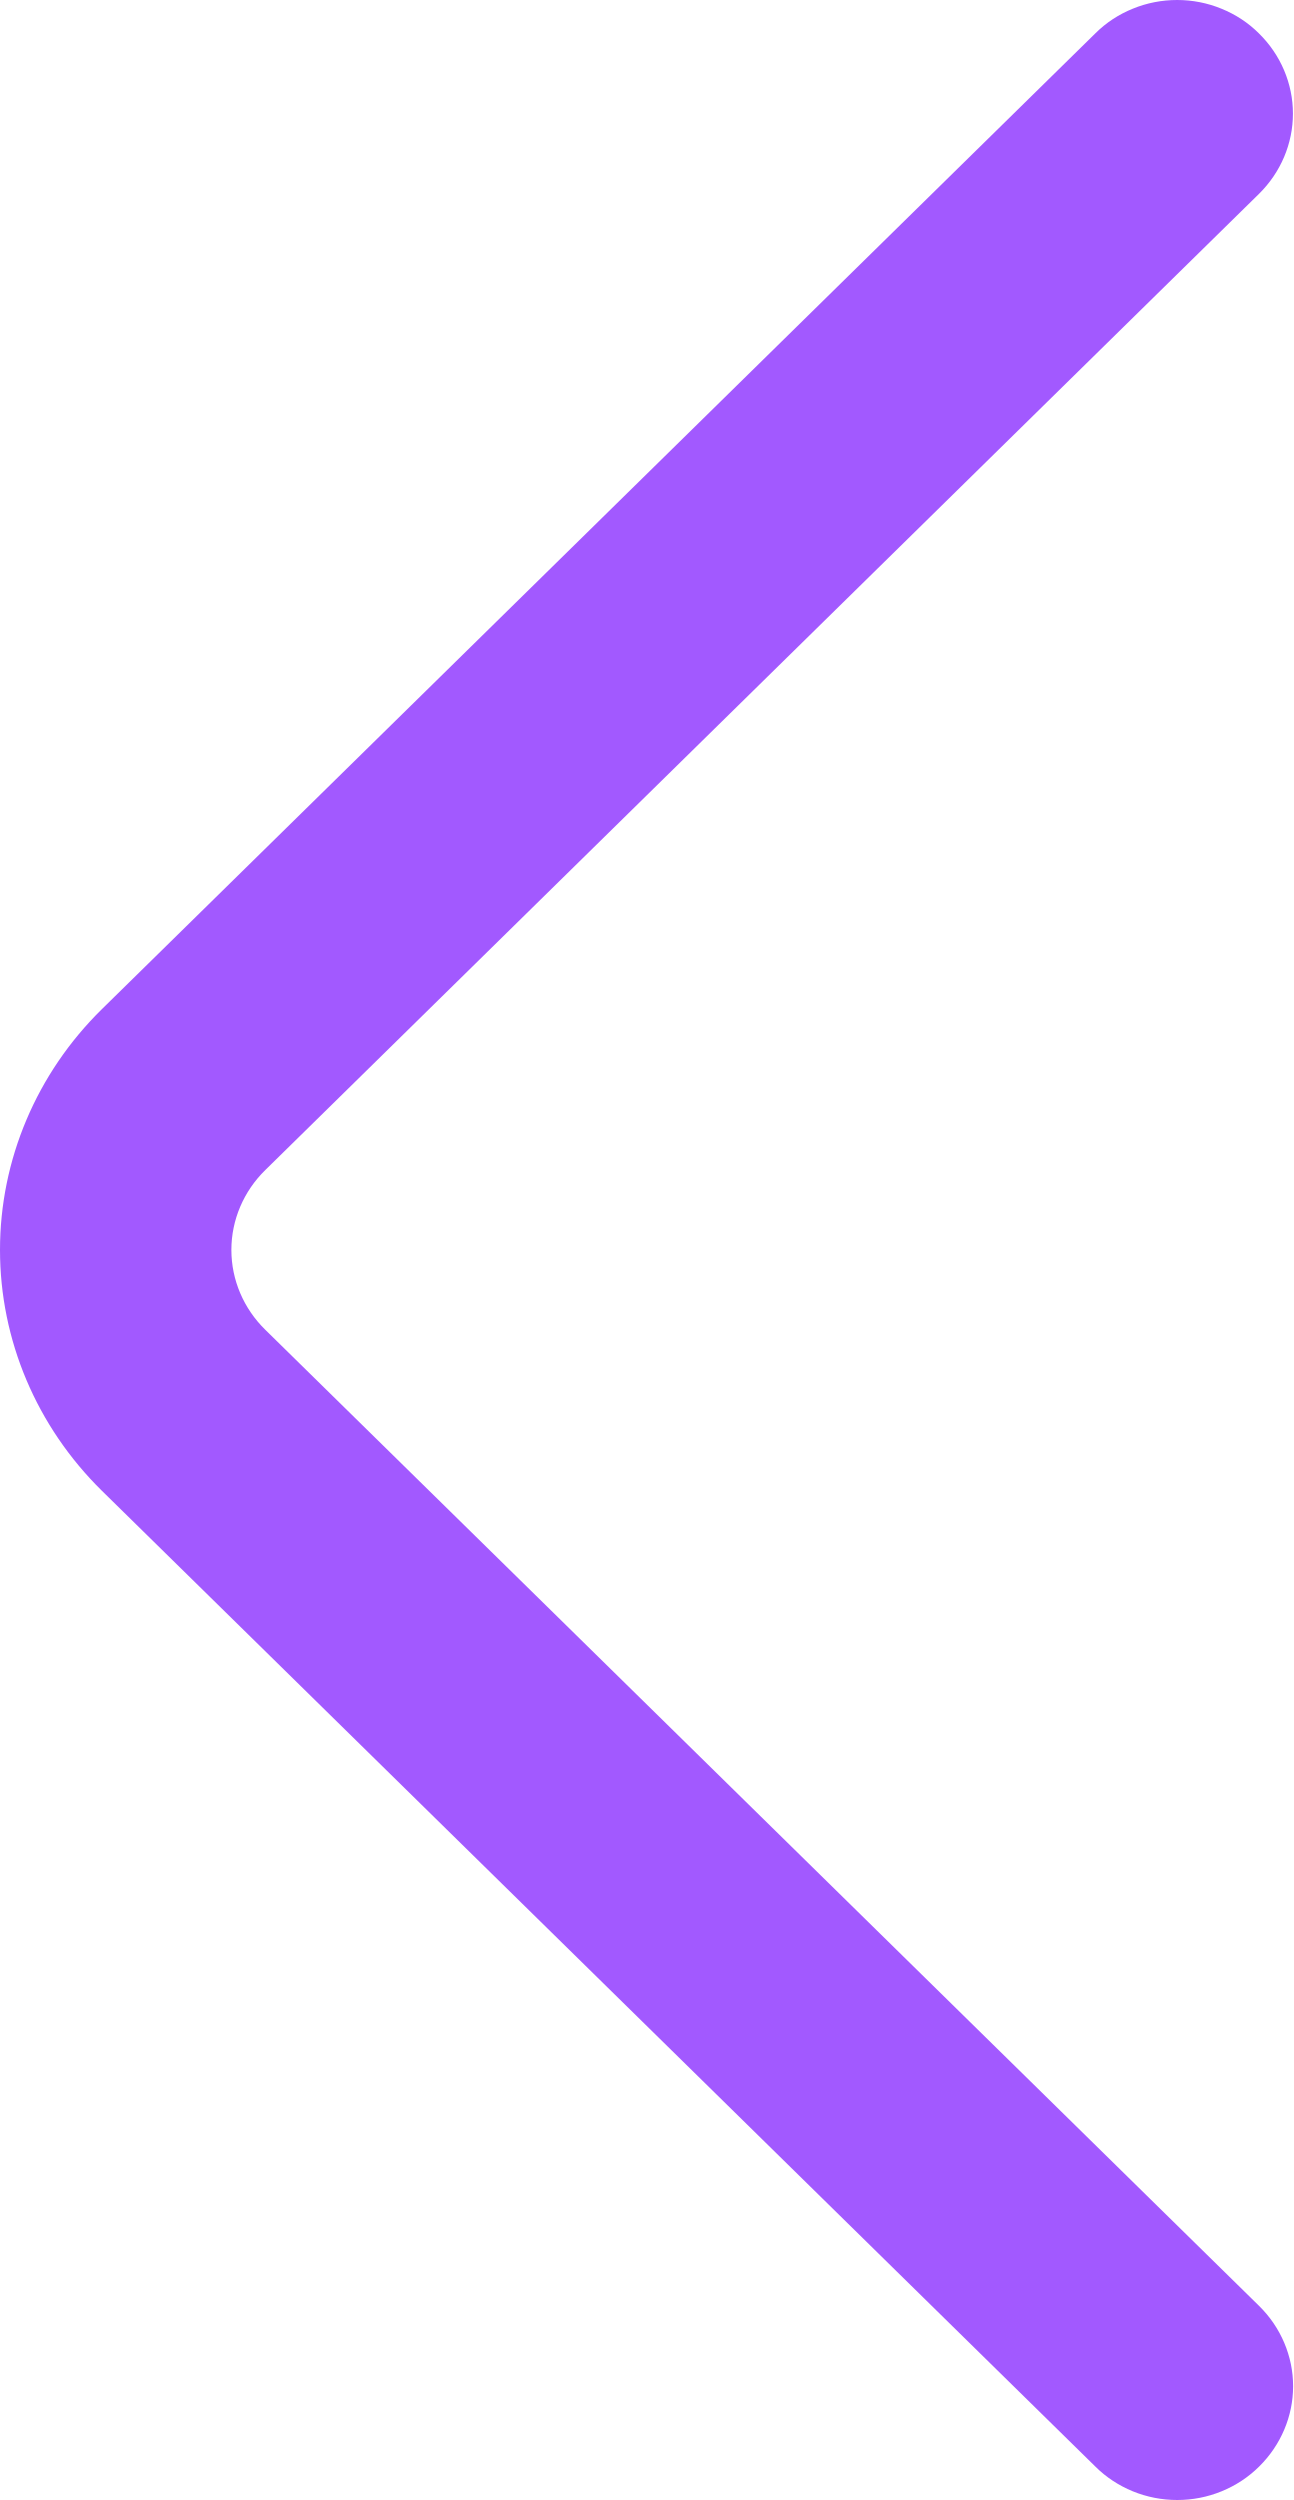
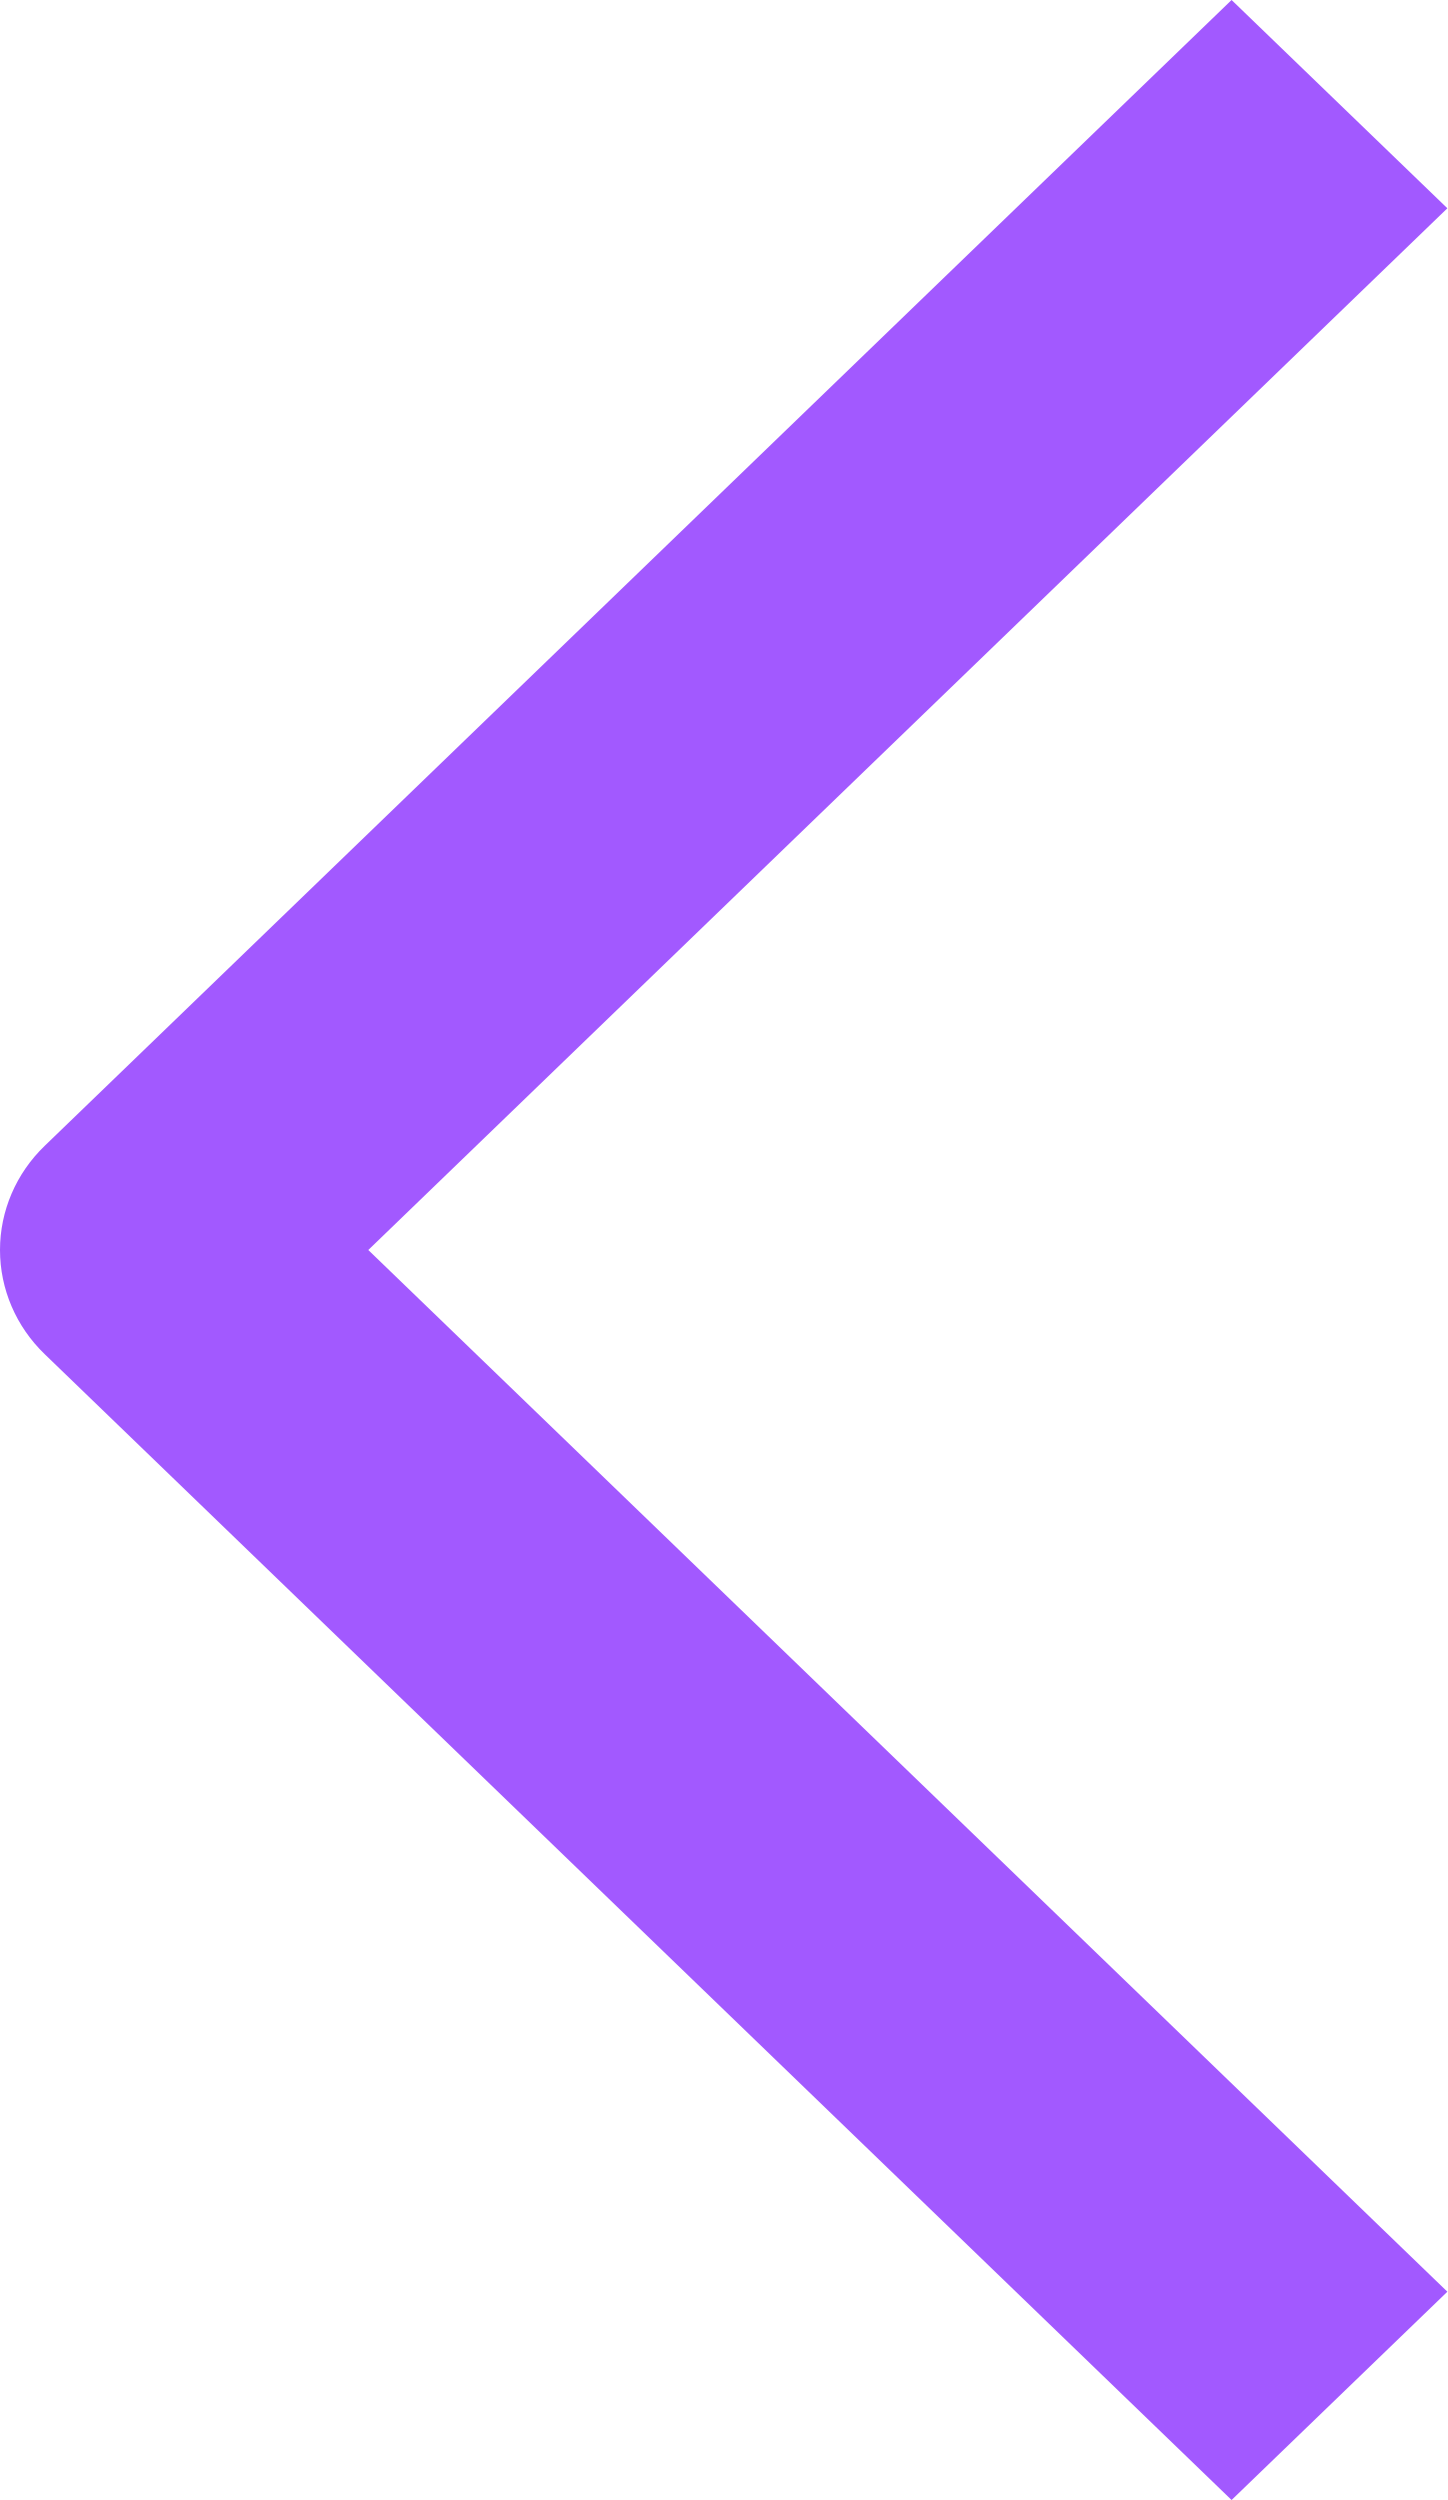
- <svg xmlns="http://www.w3.org/2000/svg" width="15" height="29" viewBox="0 0 15 29" fill="none">
-   <path id="Vector" d="M14.606 26.749L3.079 15.427C2.826 15.18 2.684 14.847 2.684 14.499C2.684 14.152 2.826 13.818 3.079 13.571L14.603 2.25C14.856 2.001 14.998 1.667 14.998 1.318C14.998 0.97 14.856 0.635 14.603 0.387C14.48 0.264 14.332 0.167 14.169 0.101C14.006 0.034 13.831 -1.90735e-06 13.655 -1.90735e-06C13.478 -1.90735e-06 13.303 0.034 13.14 0.101C12.977 0.167 12.829 0.264 12.706 0.387L1.182 11.706C0.424 12.451 0 13.454 0 14.499C0 15.544 0.424 16.547 1.182 17.293L12.706 28.612C12.829 28.735 12.977 28.832 13.14 28.899C13.303 28.966 13.479 29 13.656 29C13.833 29 14.008 28.966 14.171 28.899C14.335 28.832 14.482 28.735 14.606 28.612C14.858 28.363 15 28.029 15 27.68C15 27.332 14.858 26.997 14.606 26.749Z" fill="#A259FF" />
+ <svg xmlns="http://www.w3.org/2000/svg" width="11" height="19" viewBox="0 0 11 19" fill="none">
+   <path fill-rule="evenodd" clip-rule="evenodd" d="M2.799 9.5L11 17.417L9.36 19L0.34 10.292C0.122 10.082 0 9.797 0 9.5C0 9.203 0.122 8.918 0.34 8.708L9.36 0L11 1.583L2.799 9.5Z" fill="#A259FF" />
</svg>
